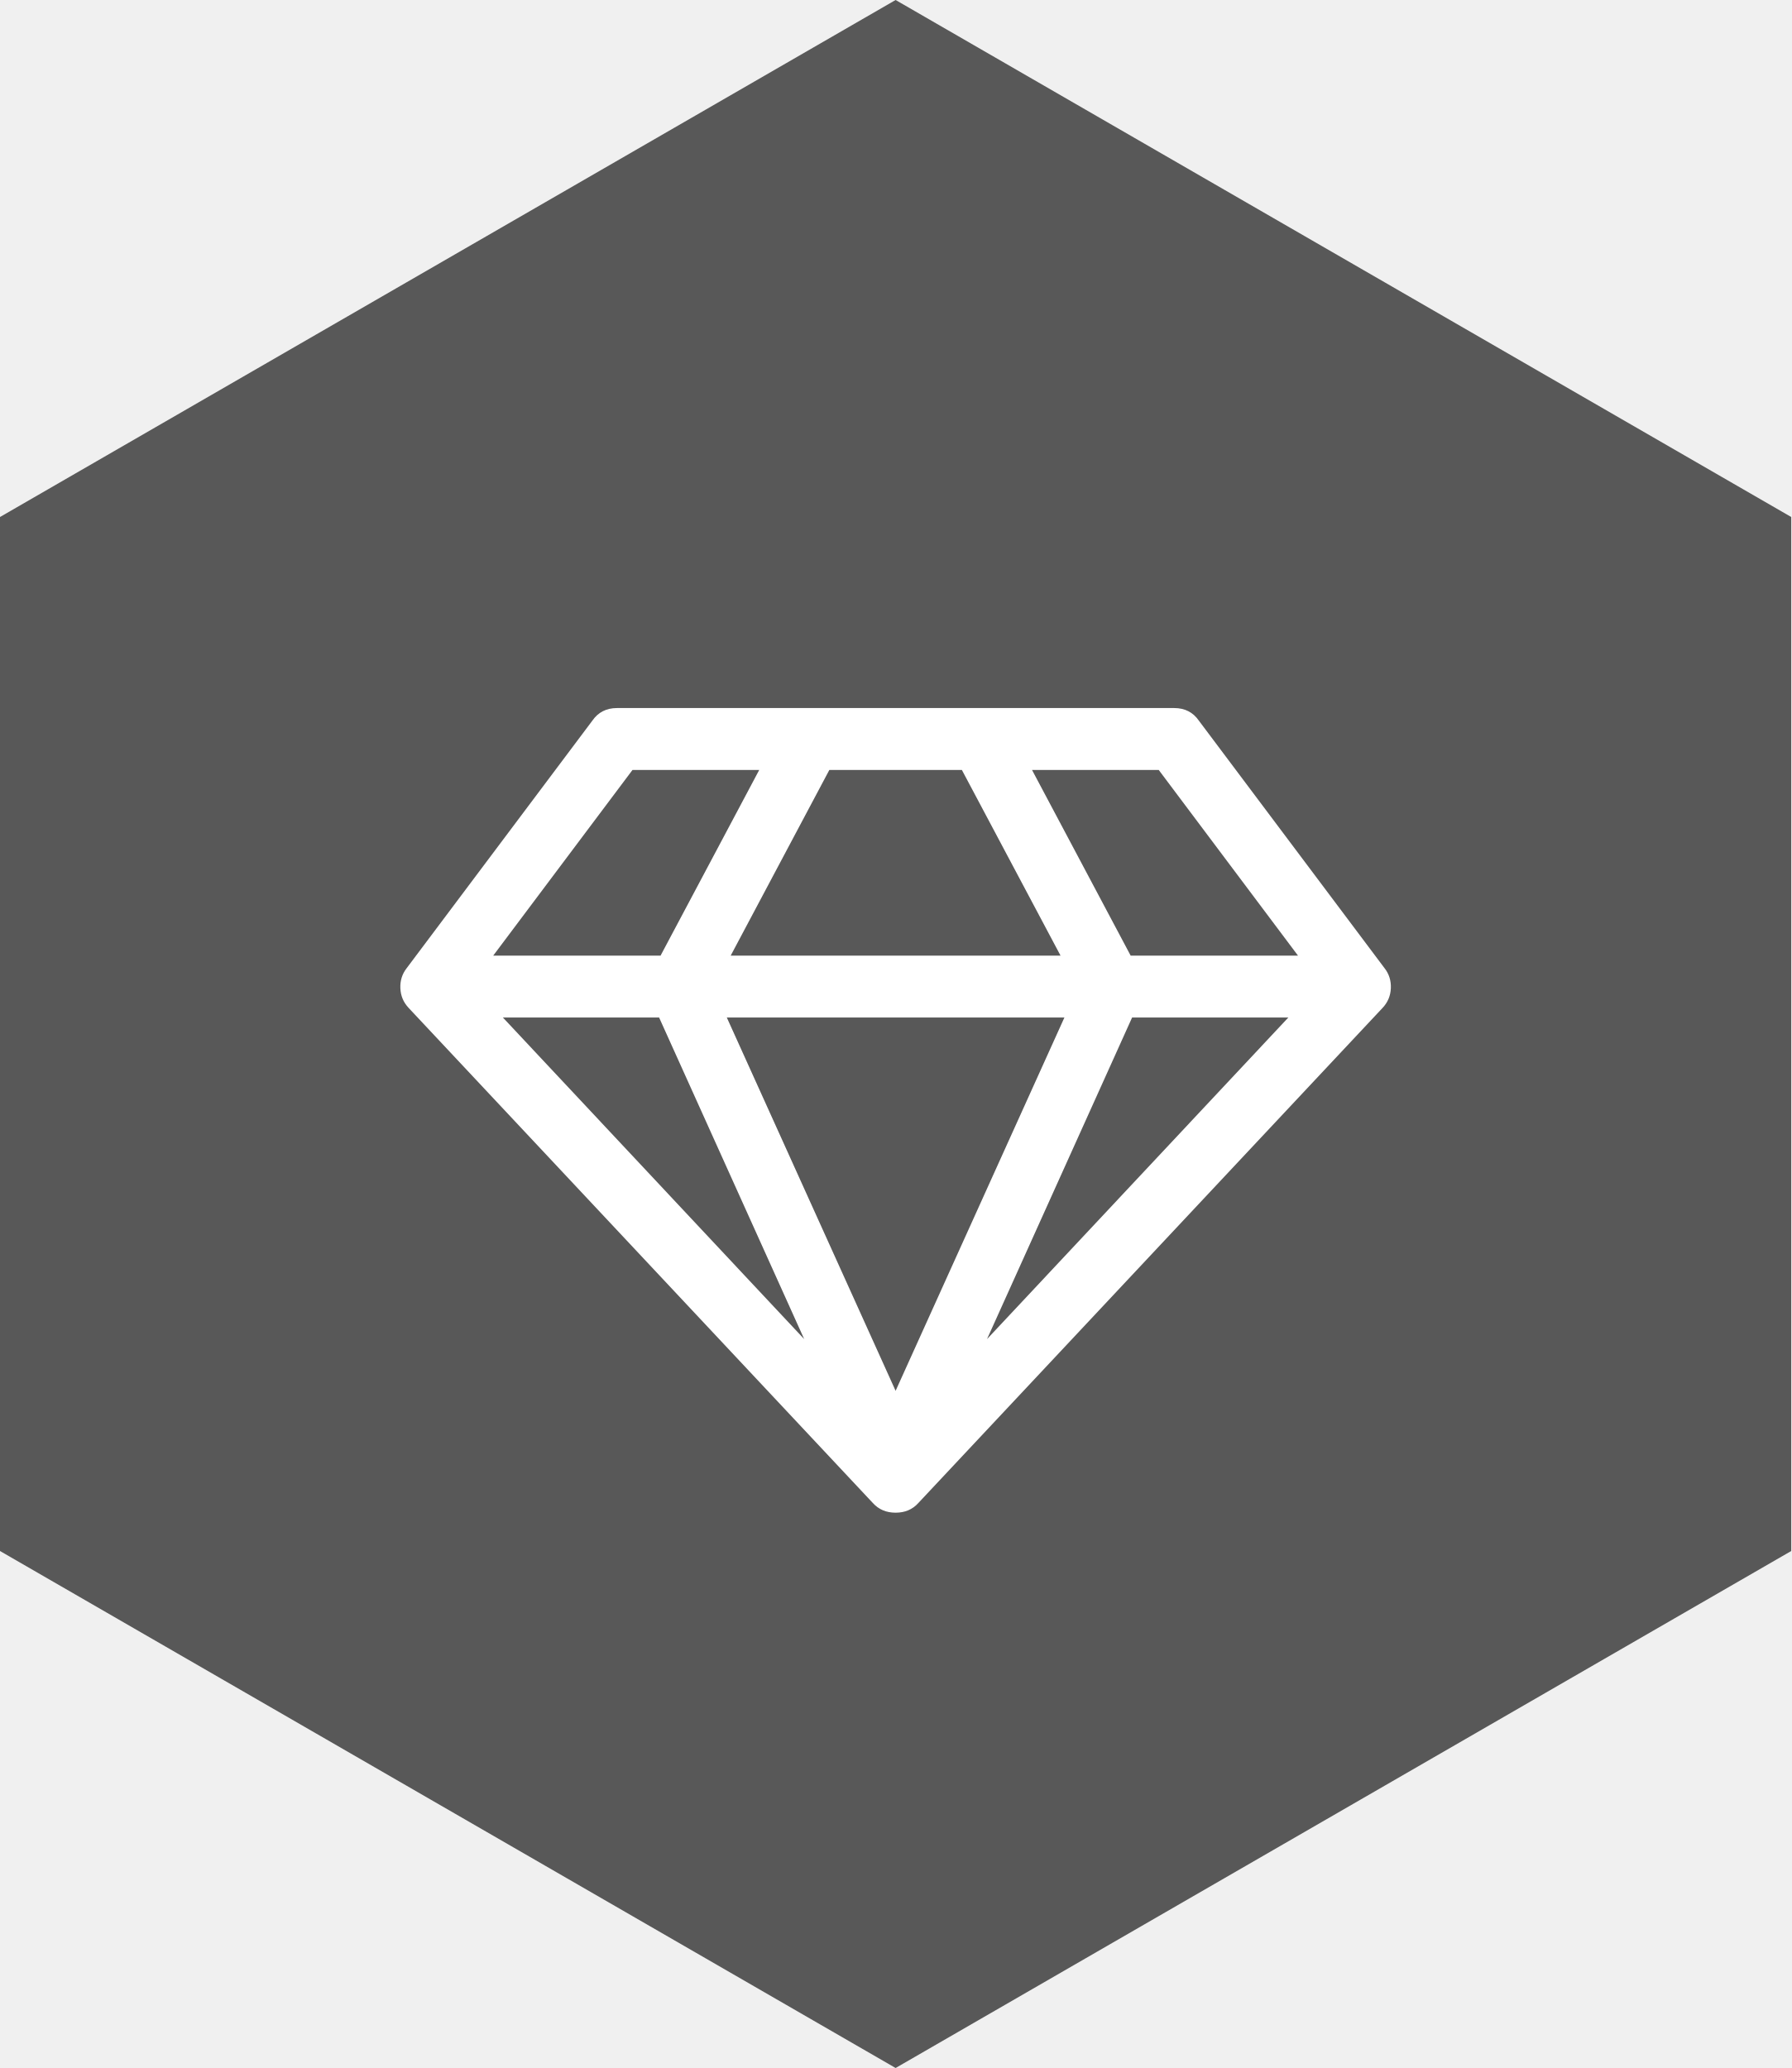
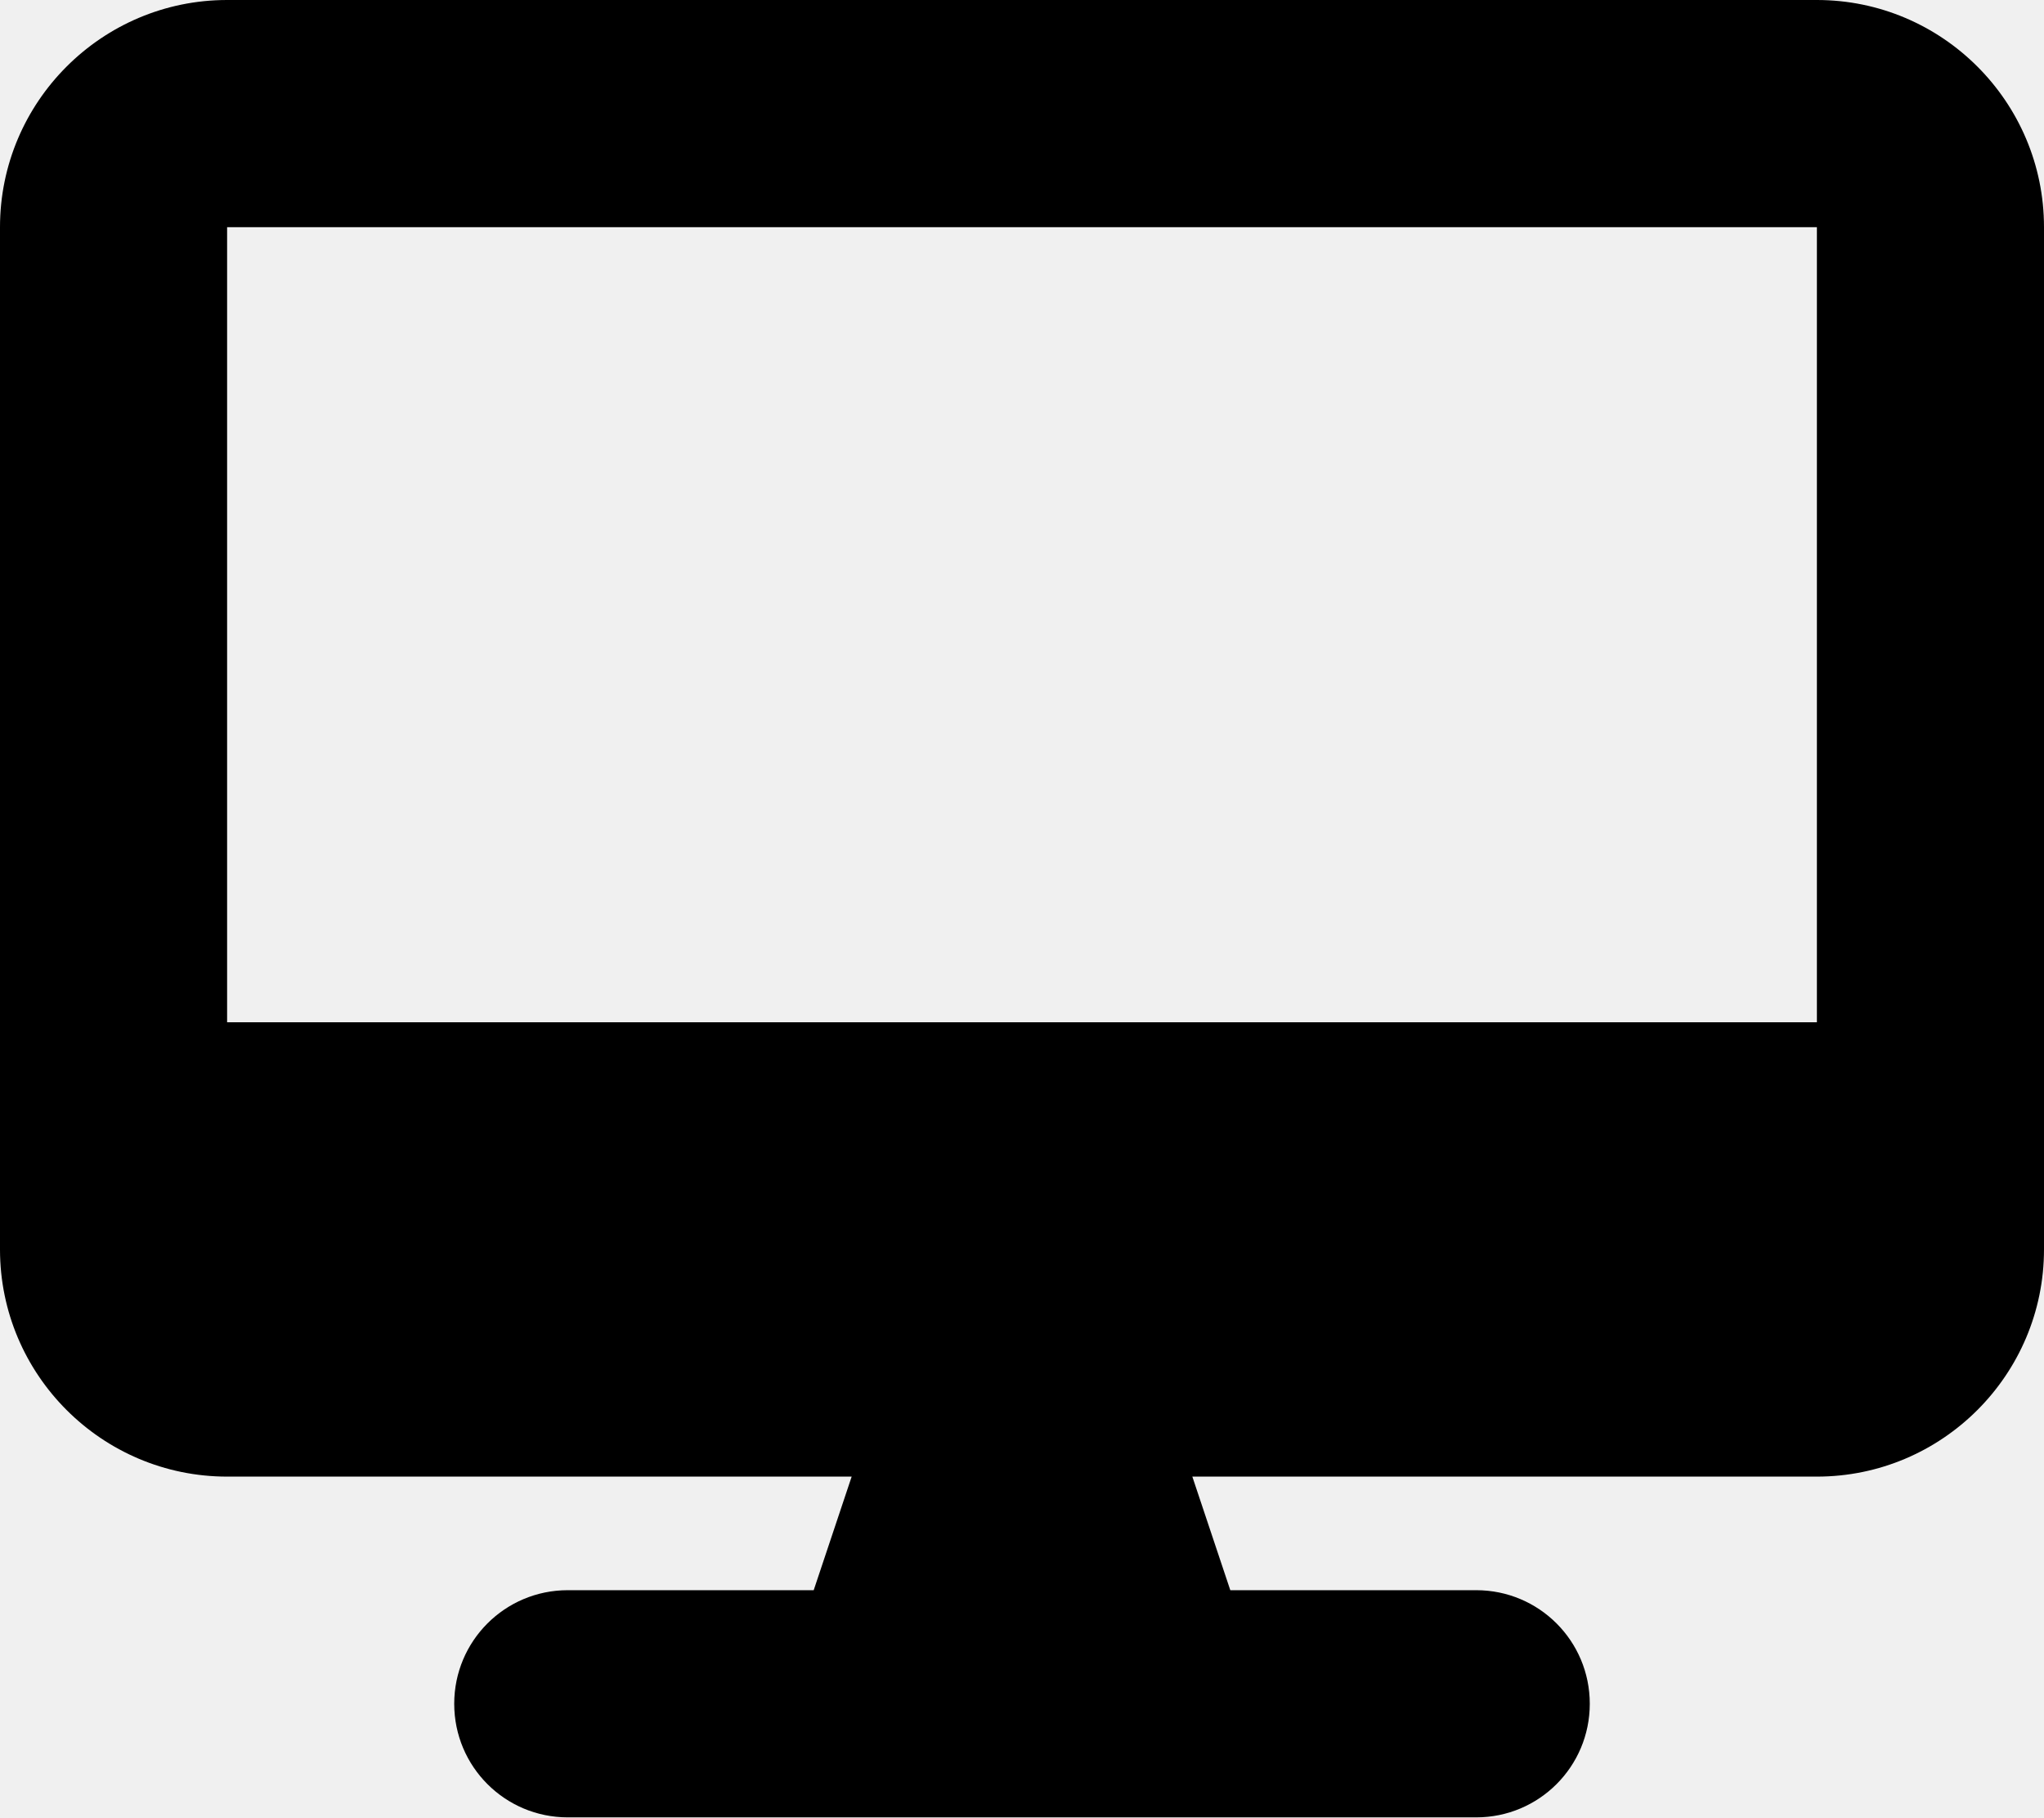
- <svg xmlns="http://www.w3.org/2000/svg" version="1.1" id="Layer_1" x="0px" y="0px" width="149.167px" height="172.243px" viewBox="0 0 149.167 172.243" enable-background="new 0 0 149.167 172.243" xml:space="preserve">
-   <polygon fill="#585858" points="149.167,129.183 74.583,172.243 0,129.183 0,43.061 74.583,0 149.167,43.061 " />
-   <path fill="#FFFFFF" d="M41.88,84.75l25.09,26.783L54.889,84.75H41.88z M74.583,115.841L88.64,84.75H60.527L74.583,115.841z   M55.009,79.594l8.217-15.466H52.673l-11.6,15.466H55.009z M82.196,111.533l25.091-26.783h-13.01L82.196,111.533z M60.849,79.594  h27.469l-8.217-15.466H69.065L60.849,79.594z M94.157,79.594h13.936L96.494,64.128H85.942L94.157,79.594z M99.835,60.02  l15.467,20.621c0.376,0.483,0.55,1.04,0.523,1.671c-0.027,0.632-0.257,1.174-0.686,1.632l-38.664,41.243  c-0.483,0.536-1.113,0.804-1.893,0.804c-0.778,0-1.408-0.268-1.892-0.804L34.026,83.944c-0.429-0.457-0.658-1-0.685-1.632  c-0.027-0.631,0.147-1.188,0.523-1.671L49.331,60.02c0.484-0.699,1.168-1.047,2.054-1.047h46.398  C98.667,58.973,99.353,59.322,99.835,60.02z" />
+ <svg xmlns="http://www.w3.org/2000/svg" viewBox="0 0 576 512">
+   <path d="M64 0C28.7 0 0 28.7 0 64V352c0 35.3 28.7 64 64 64H240l-10.7 32H160c-17.7 0-32 14.3-32 32s14.3 32 32 32H416c17.7 0 32-14.3 32-32s-14.3-32-32-32H346.7L336 416H512c35.3 0 64-28.7 64-64V64c0-35.3-28.7-64-64-64H64zM512 64V288H64V64H512z" />
</svg>
